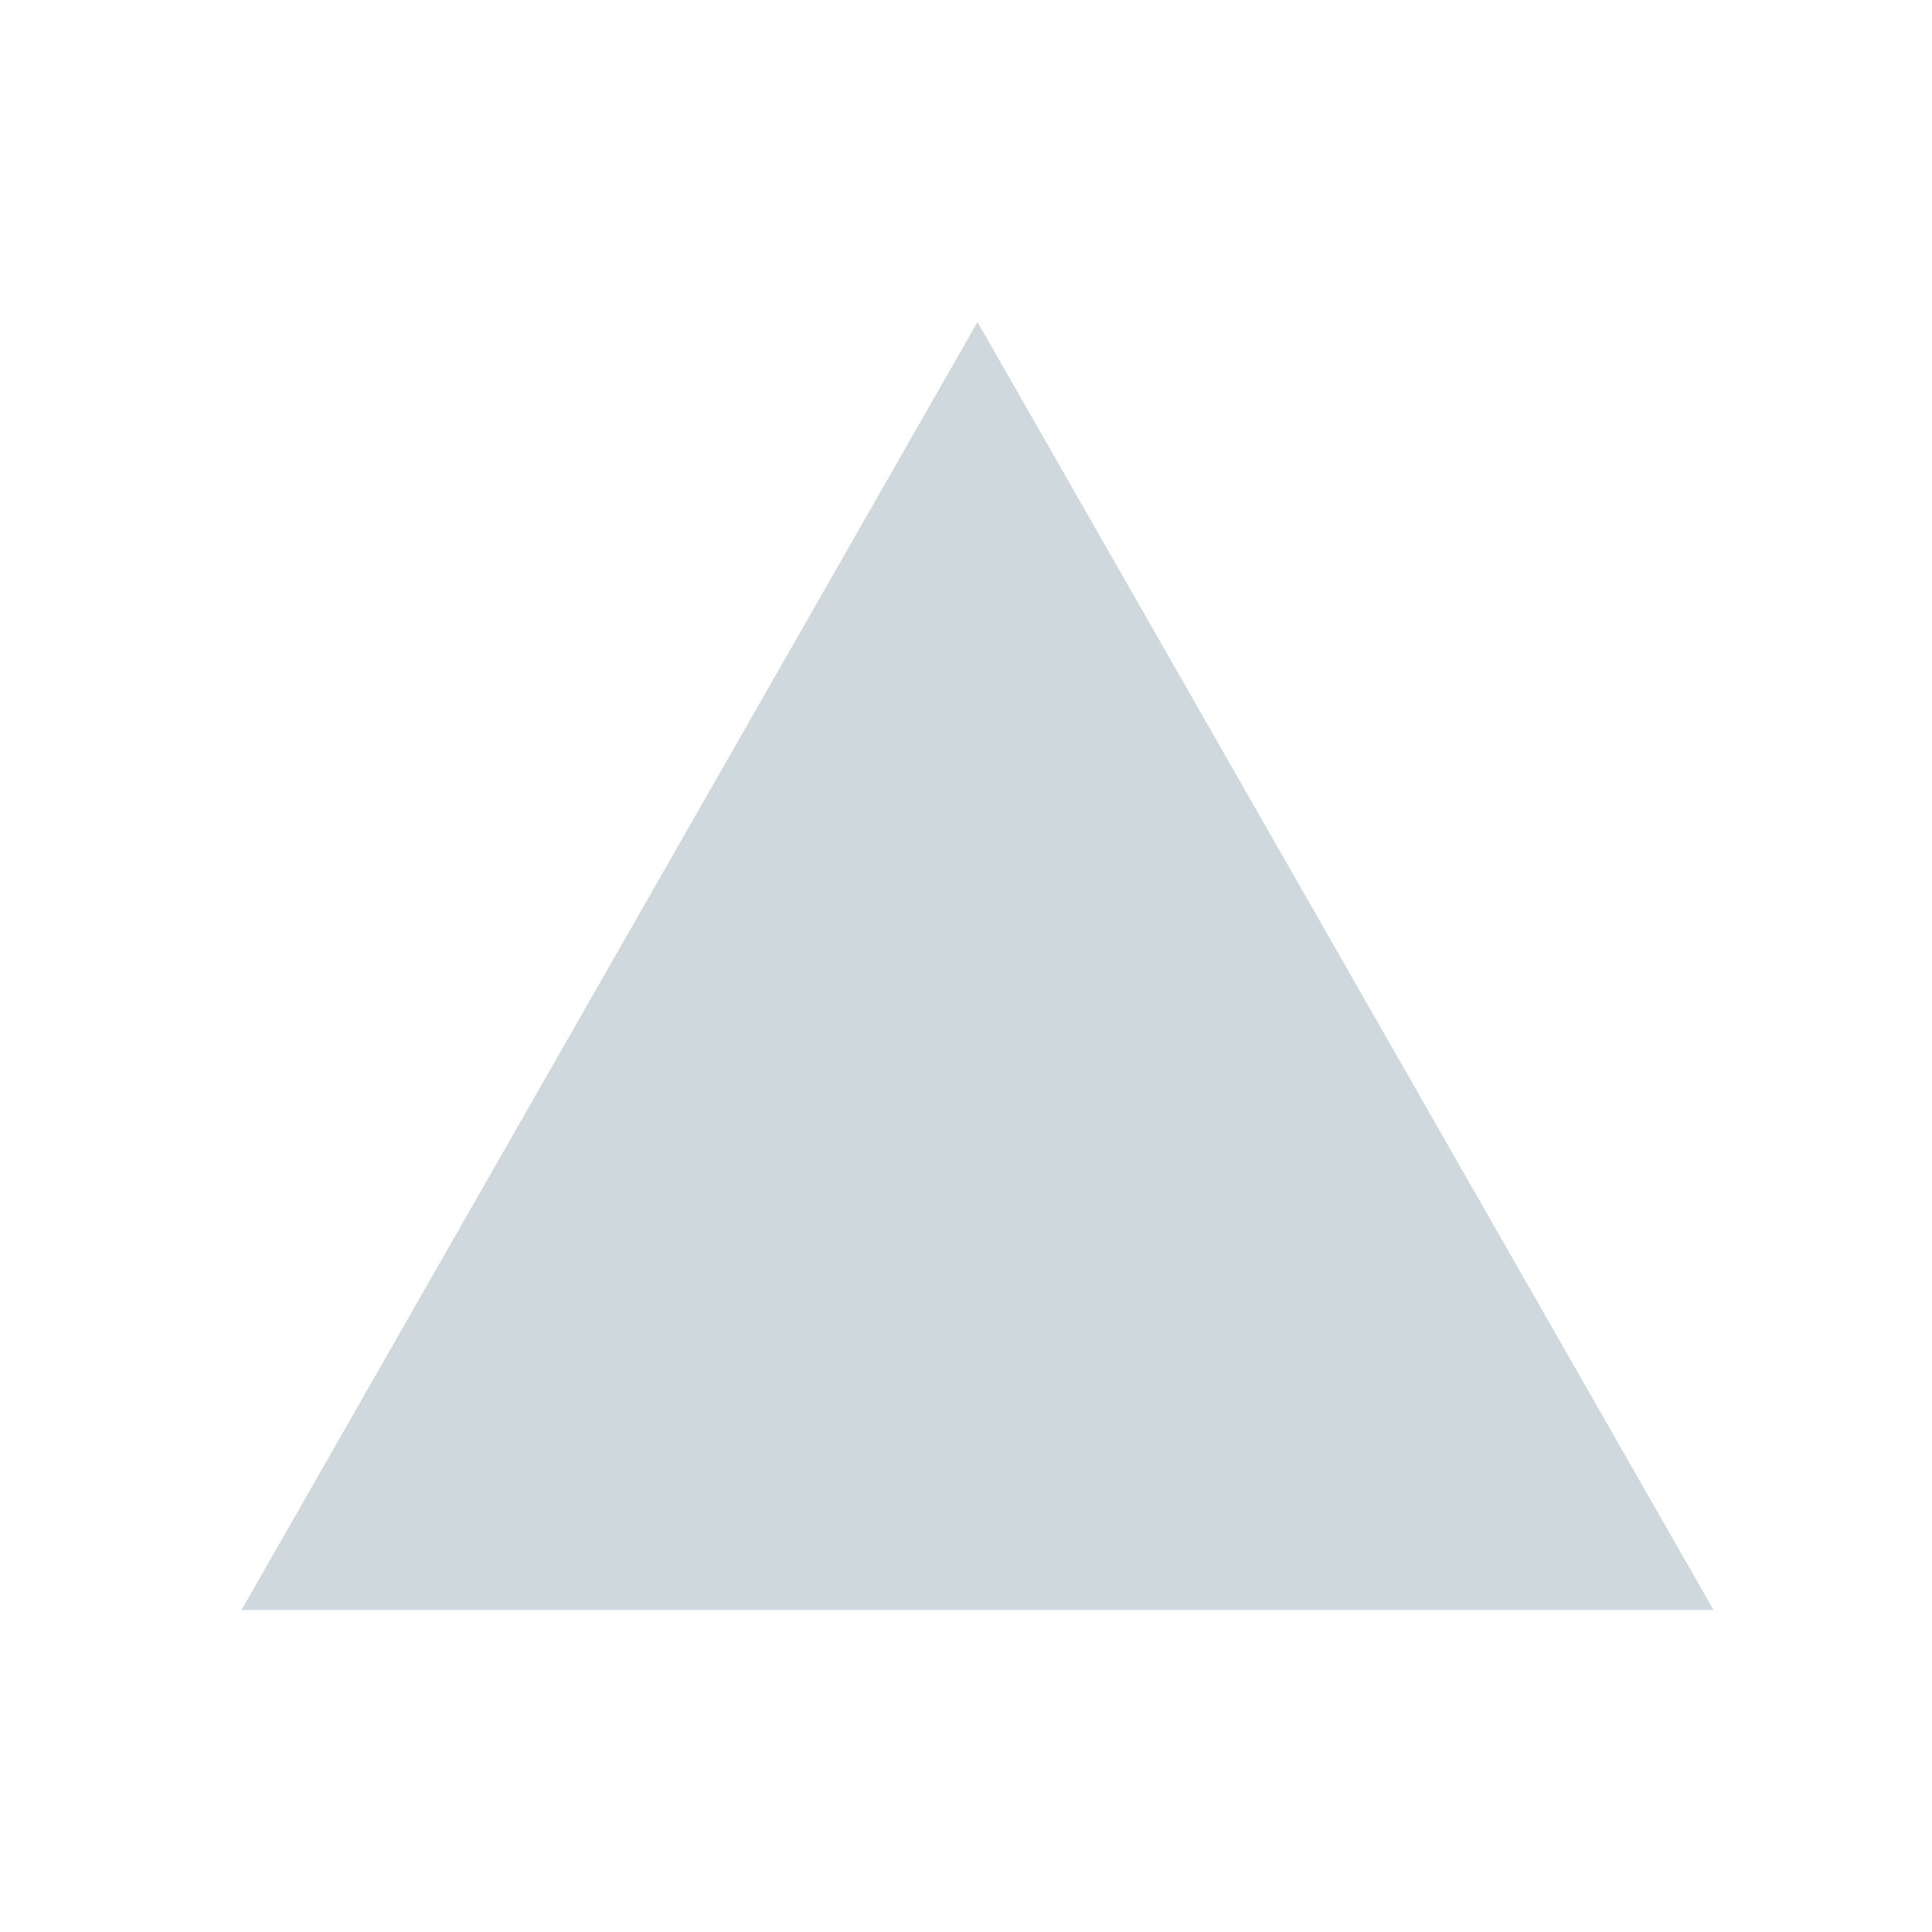
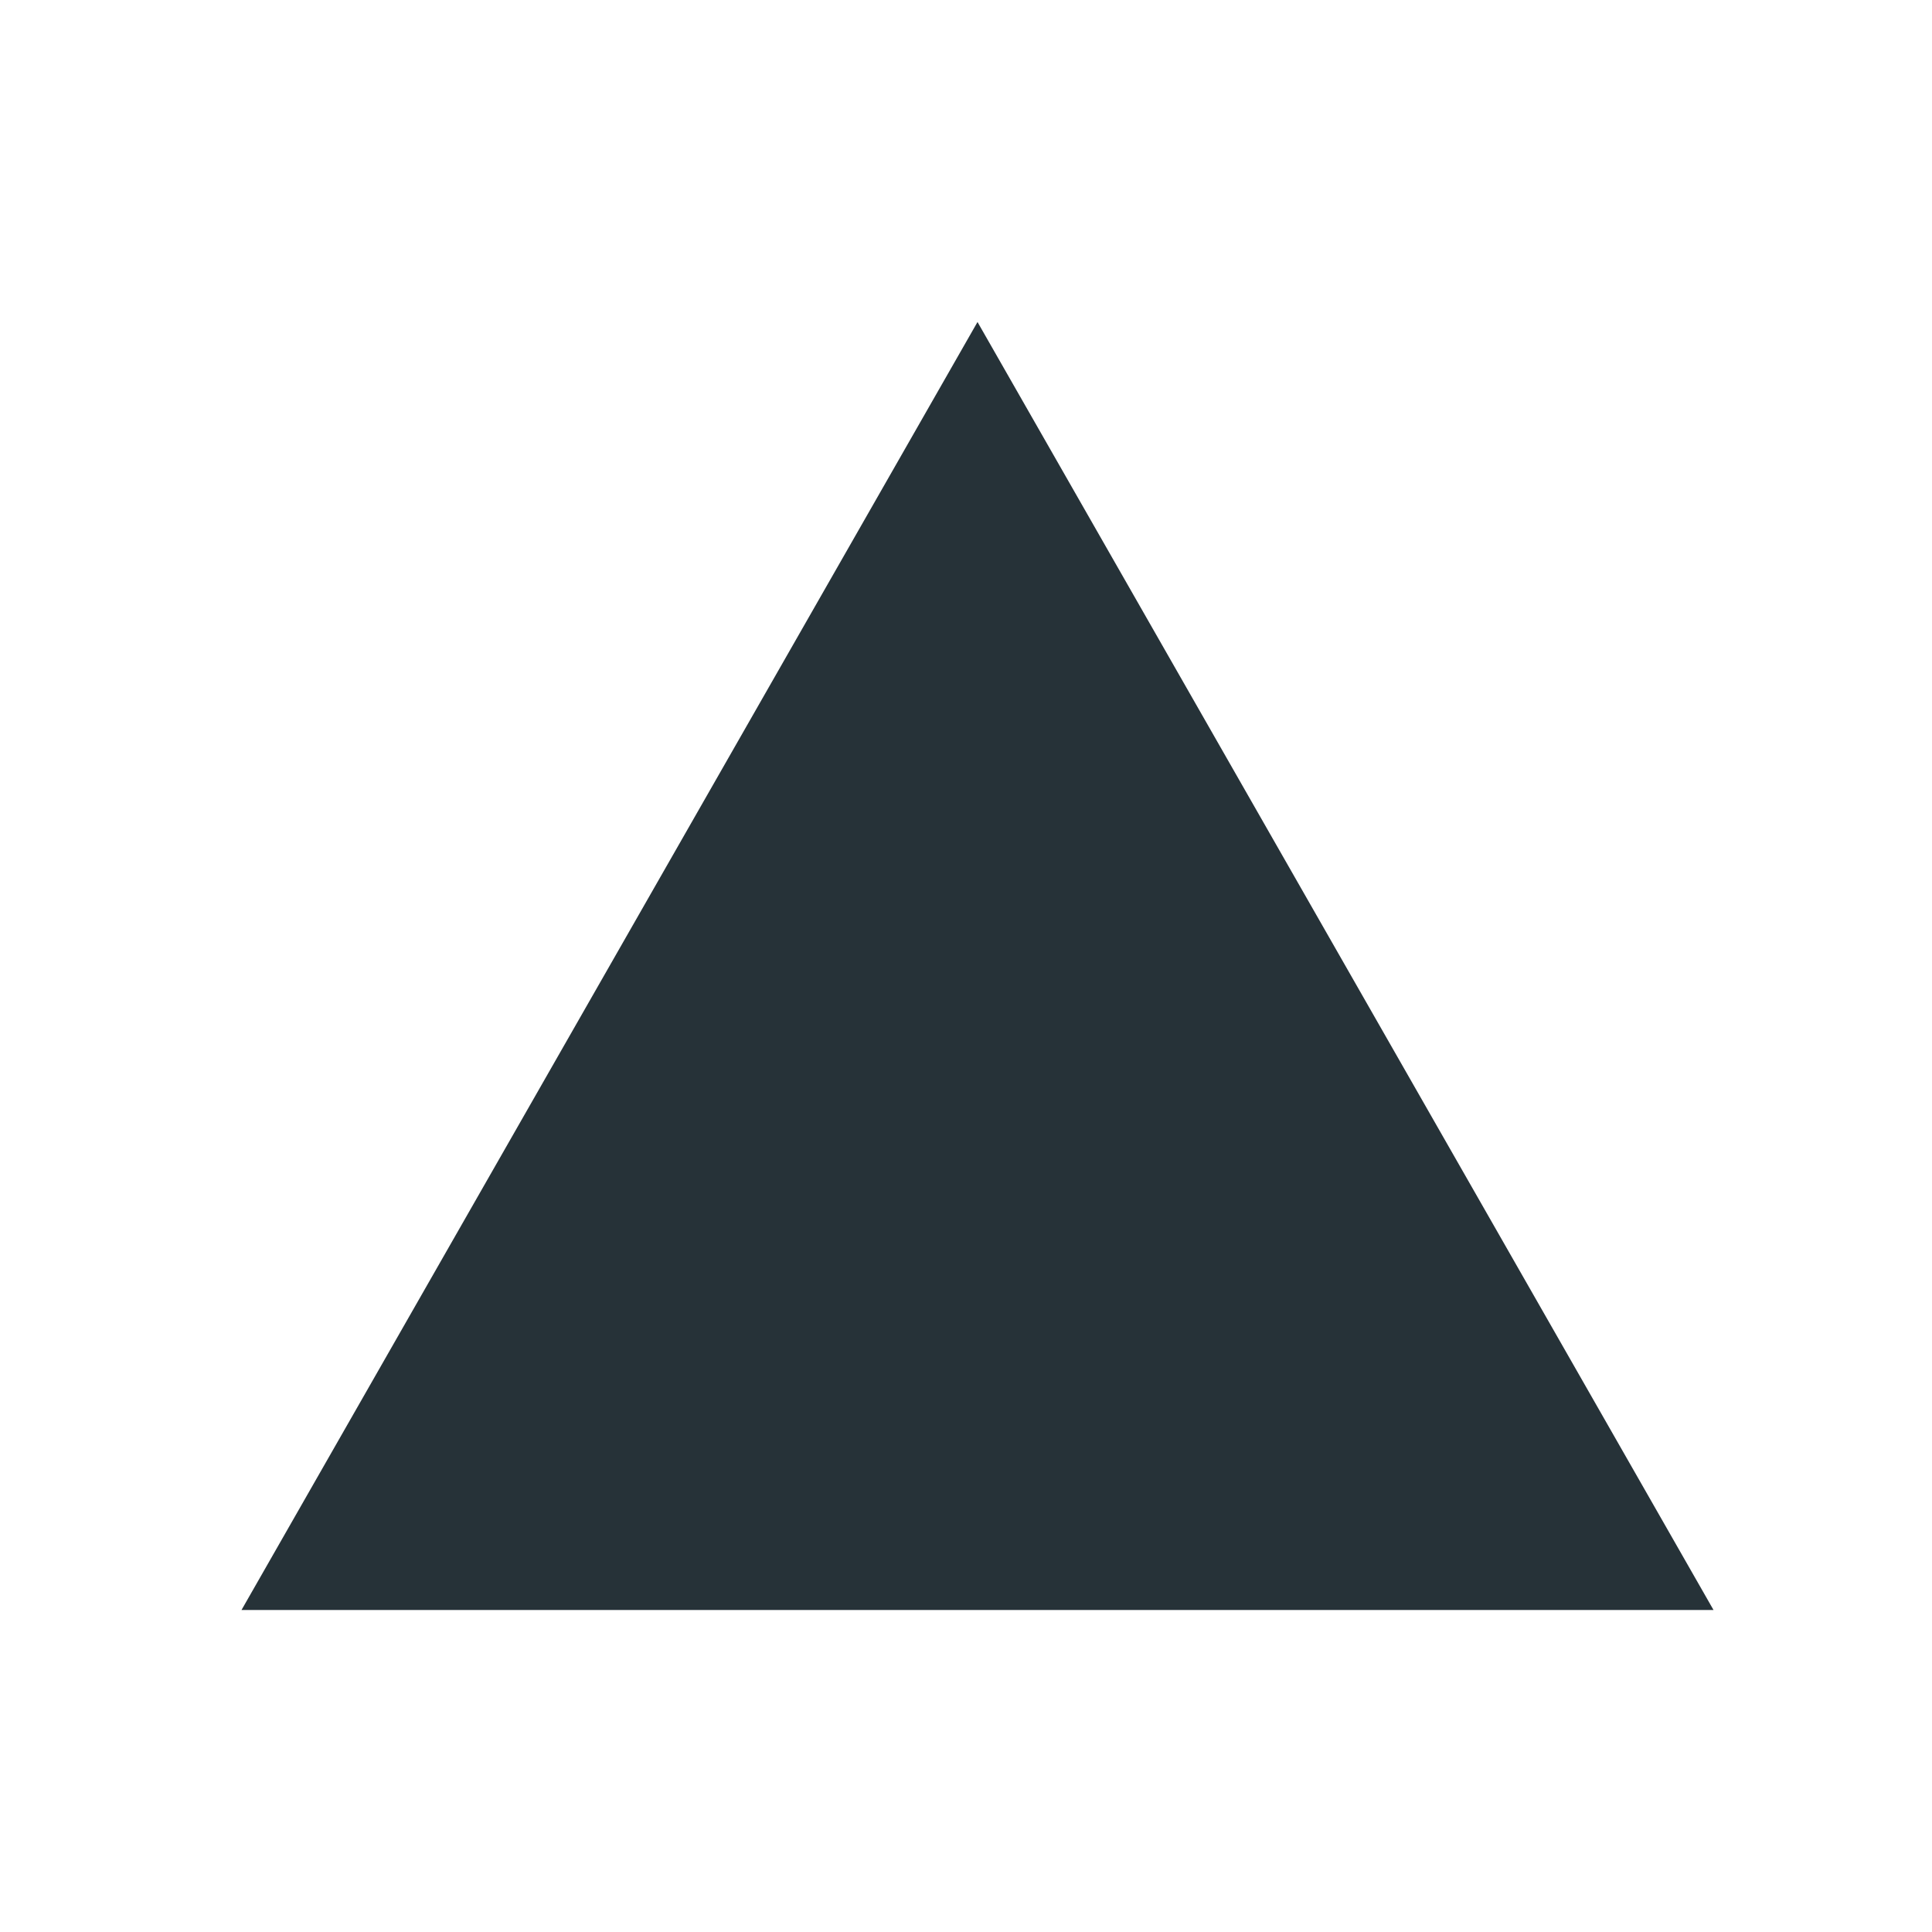
<svg xmlns="http://www.w3.org/2000/svg" width="24" height="24" viewBox="0 0 24 24" fill="none">
-   <path fill-rule="evenodd" clip-rule="evenodd" d="M12.143 4L21.286 20H3L12.143 4Z" fill="#CFD8DC" />
+   <path fill-rule="evenodd" clip-rule="evenodd" d="M12.143 4L21.286 20H3L12.143 4Z" fill="#263238" />
</svg>
